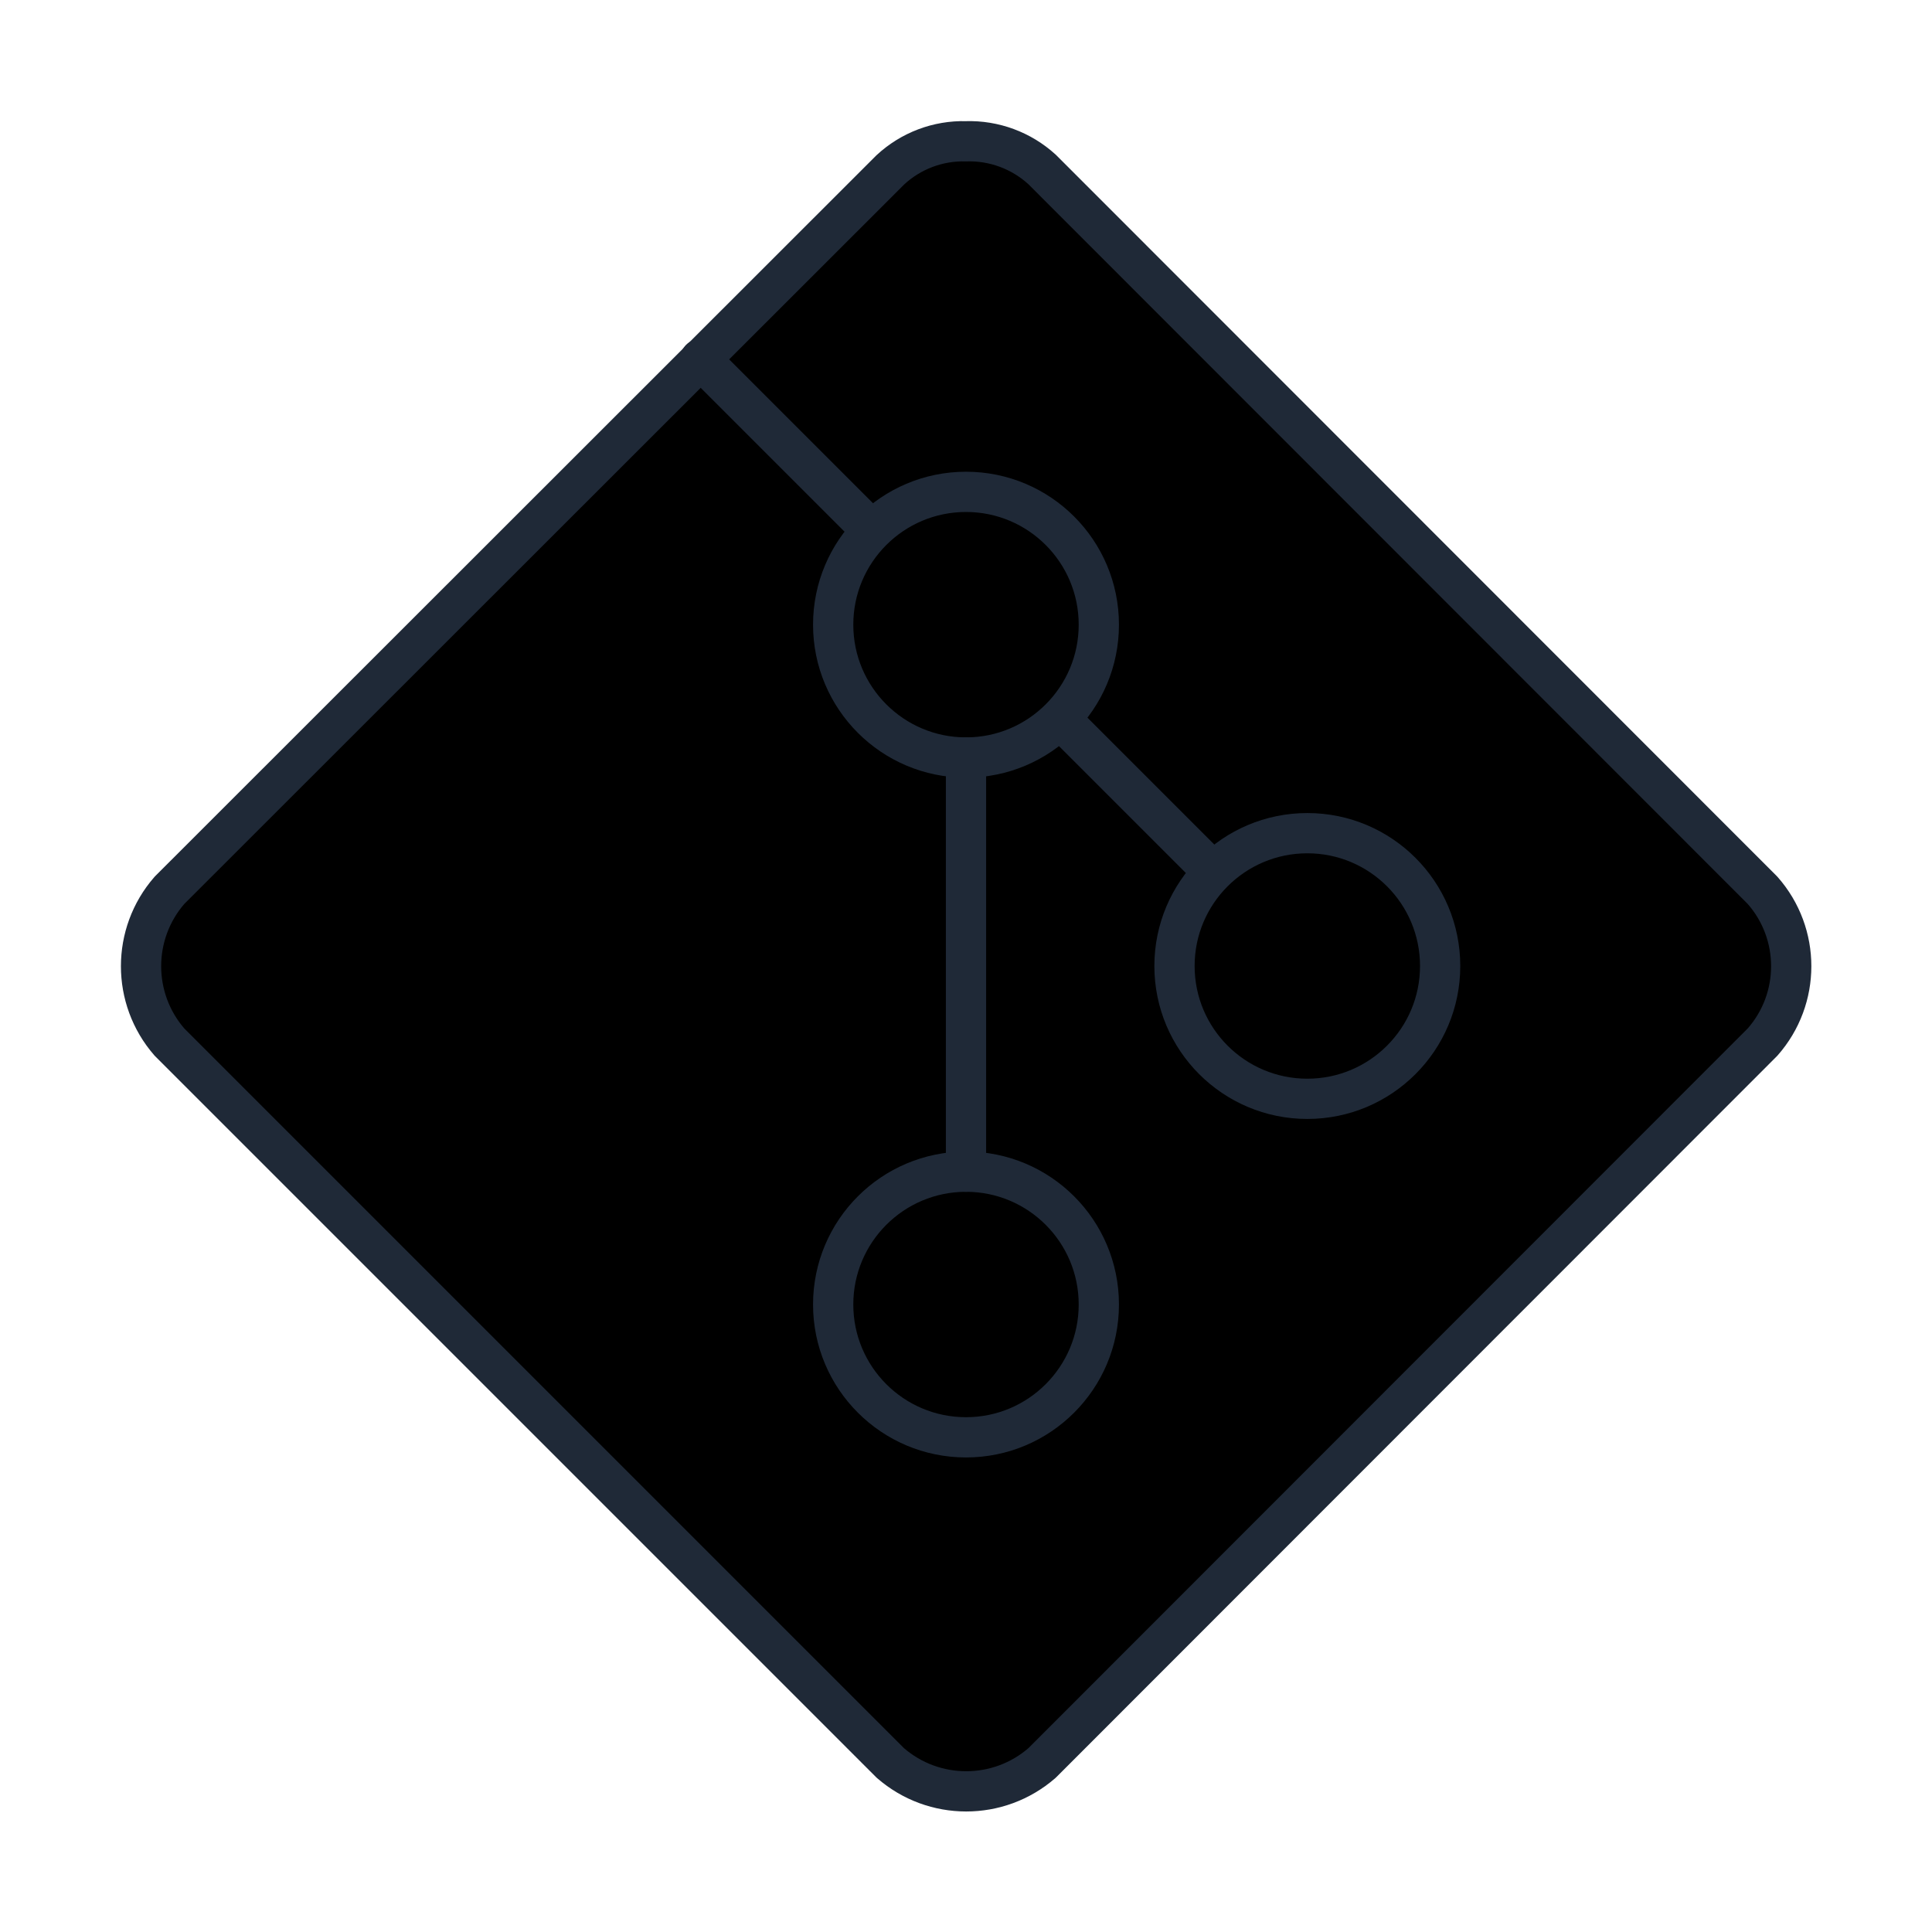
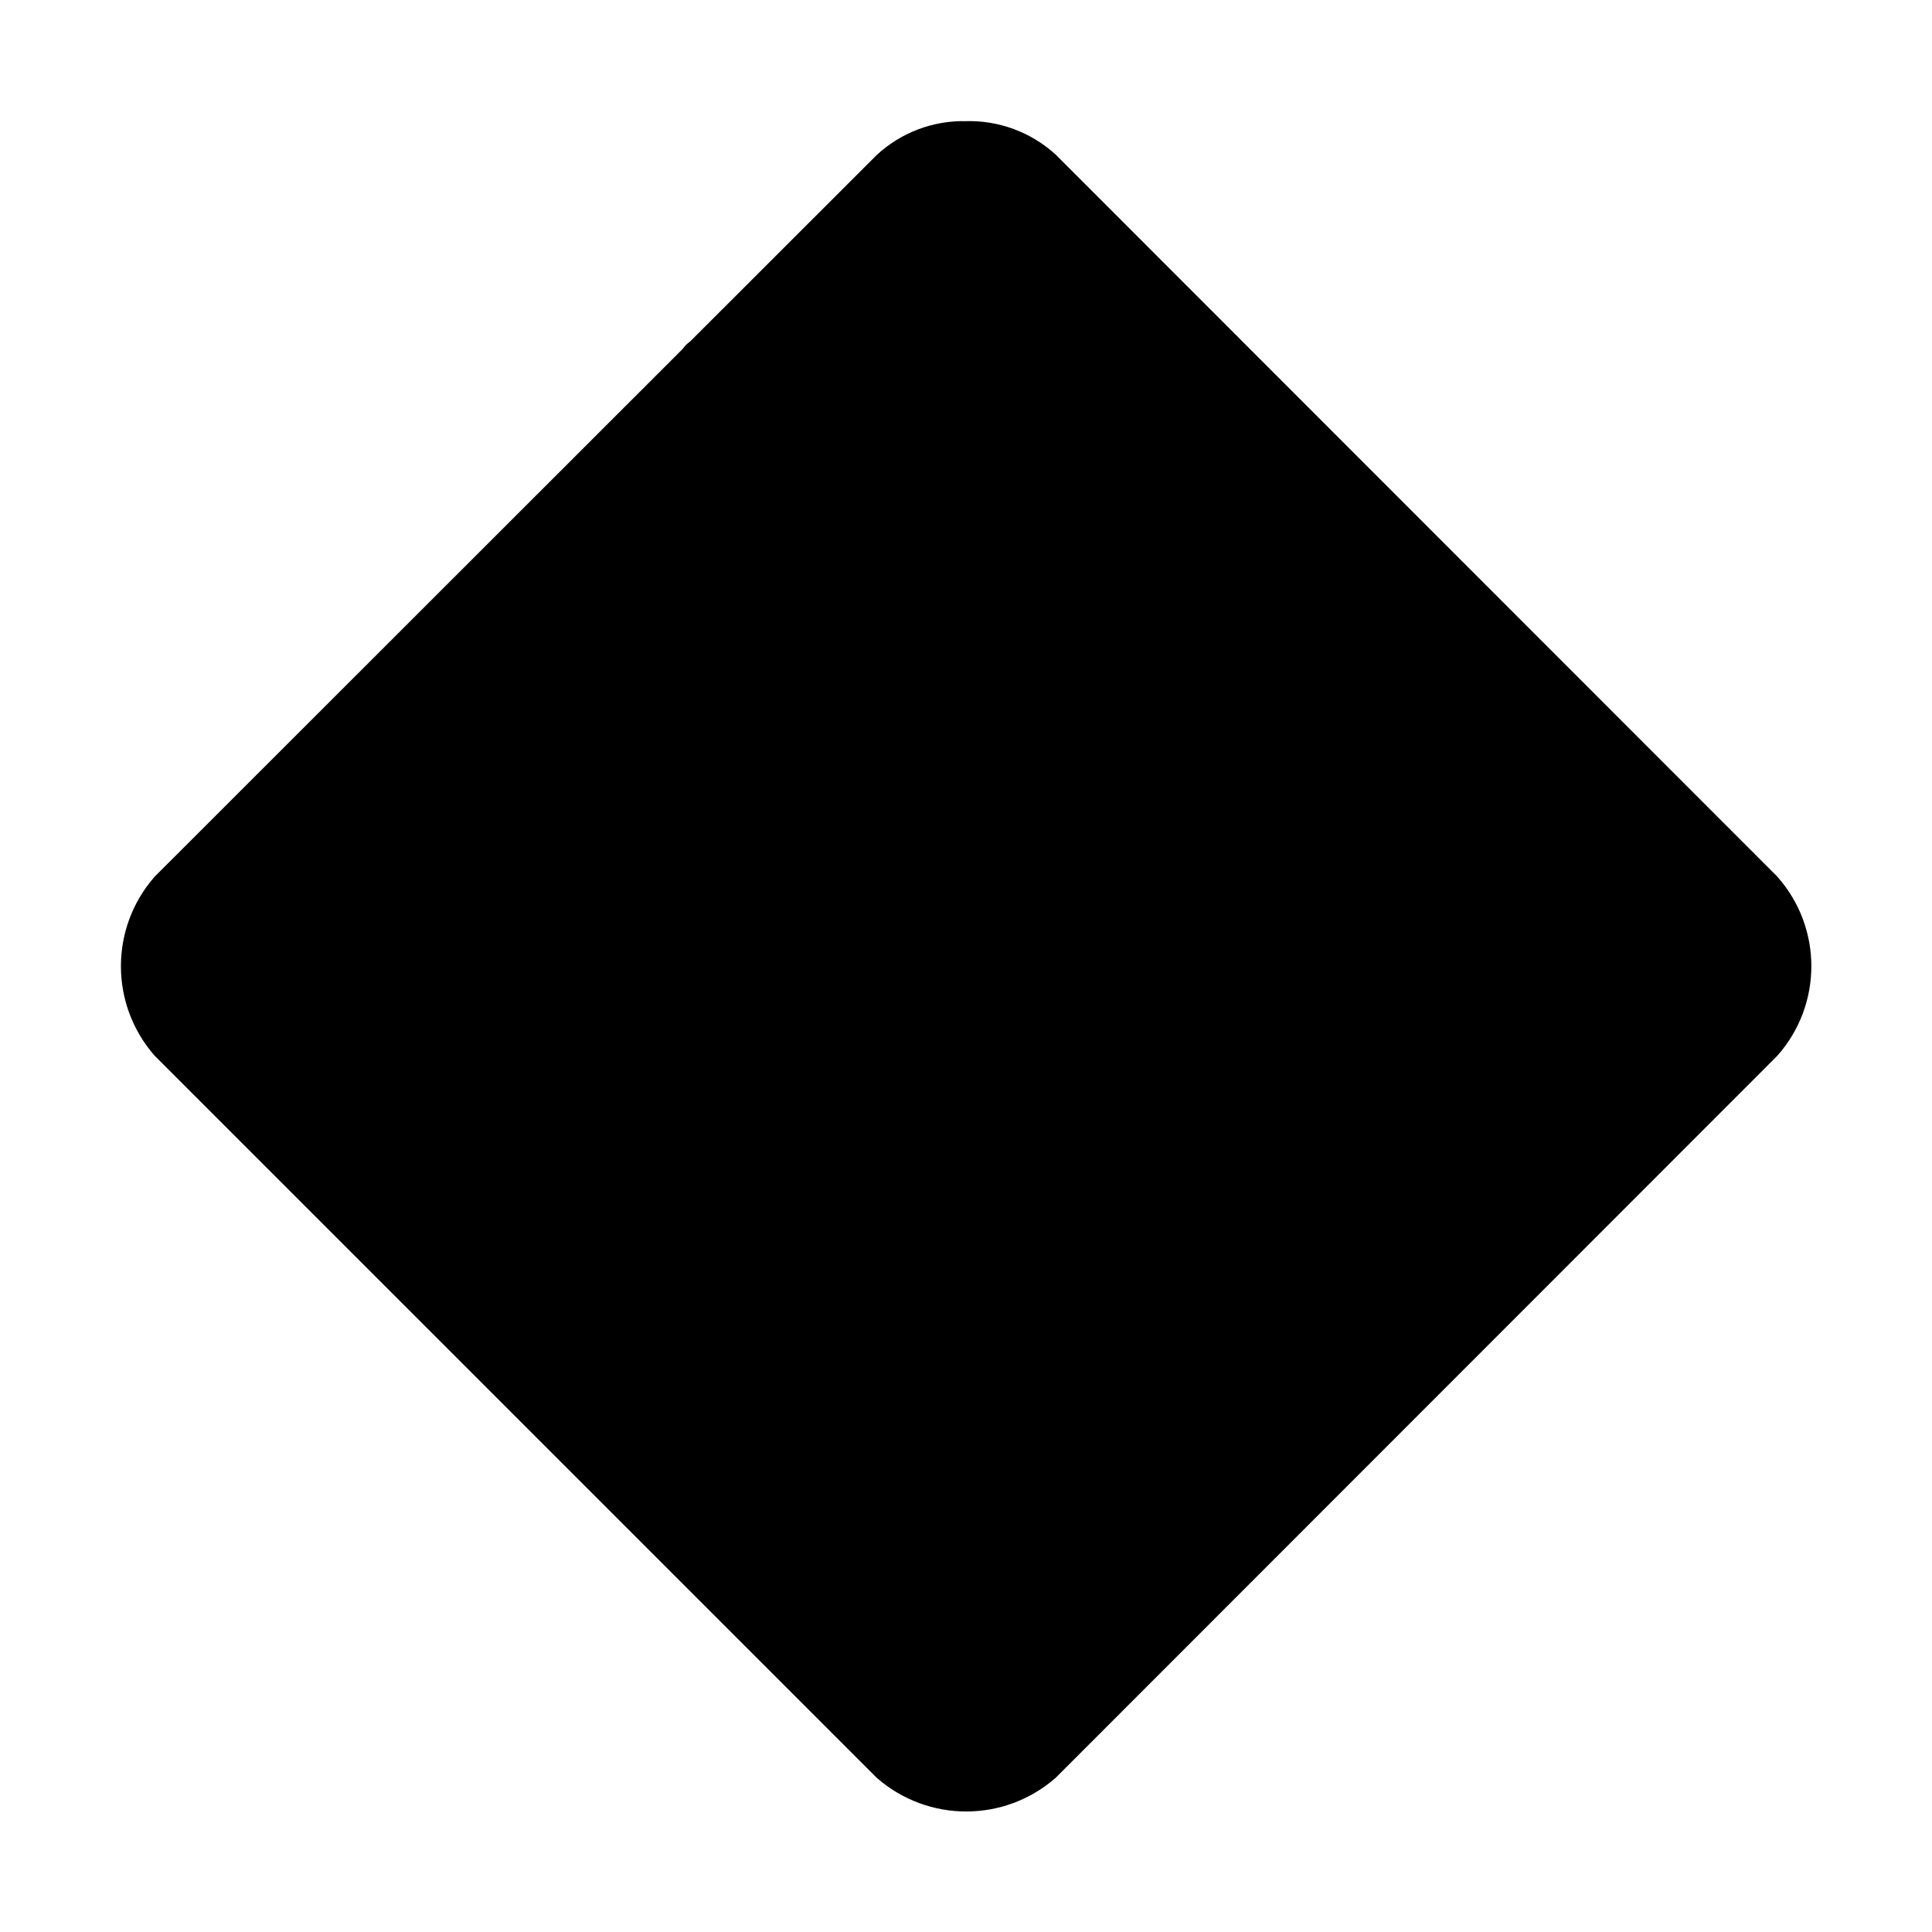
<svg xmlns="http://www.w3.org/2000/svg" width="800px" height="800px" viewBox="0 0 48 48">
  <defs>
-     <style>.a{stroke:#1F2937;stroke-linecap:round;stroke-linejoin:round;}</style>
+     <style>.a{stroke:currentColor;stroke-linecap:round;stroke-linejoin:round;}</style>
  </defs>
  <path class="a" d="M4.21,22.12a2.87,2.87,0,0,0,0,3.77L22.12,43.8a2.87,2.87,0,0,0,3.77,0l17.9-17.91a2.85,2.85,0,0,0,0-3.77L25.89,4.21A2.68,2.68,0,0,0,24,3.51h0a2.66,2.66,0,0,0-1.88.71Z" />
  <line class="a" x1="26.33" y1="17.85" x2="30.15" y2="21.67" />
  <line class="a" x1="17.4" y1="8.92" x2="21.67" y2="13.19" />
  <circle class="a" cx="24" cy="32.41" r="3.3" />
  <circle class="a" cx="24" cy="15.52" r="3.3" />
  <circle class="a" cx="32.48" cy="24" r="3.3" />
  <line class="a" x1="24" y1="29.11" x2="24" y2="18.82" />
</svg>
